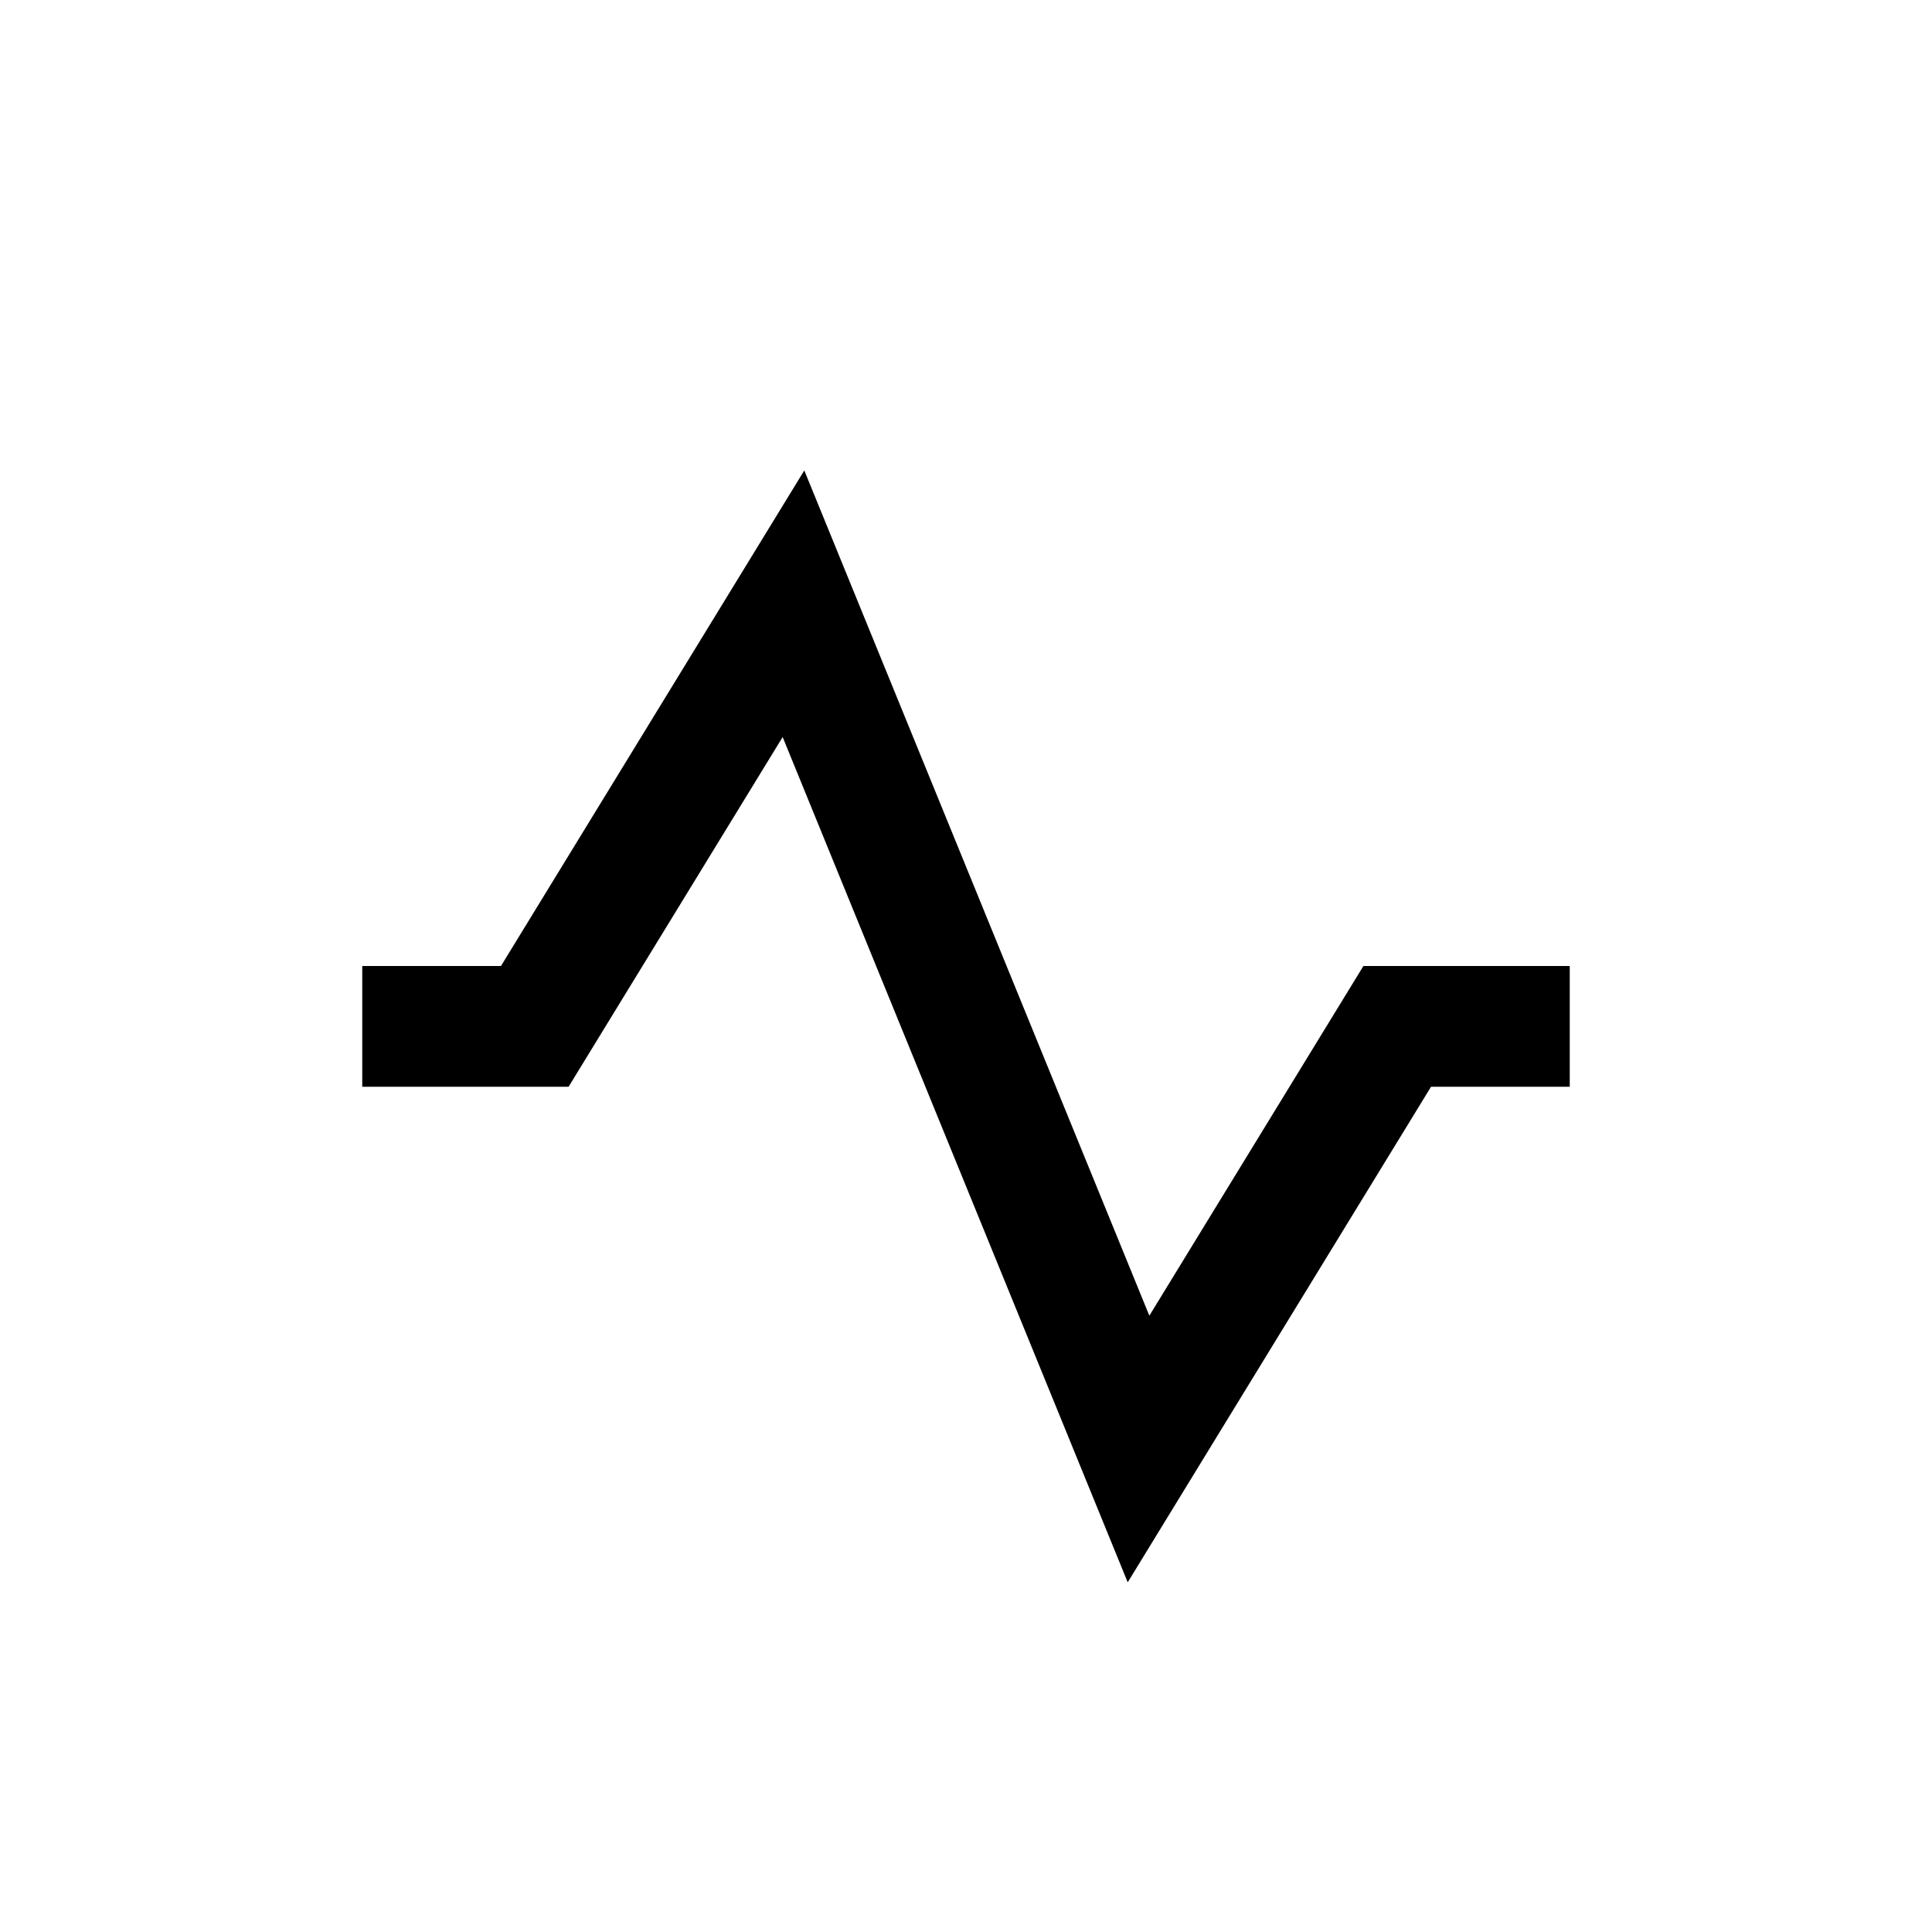
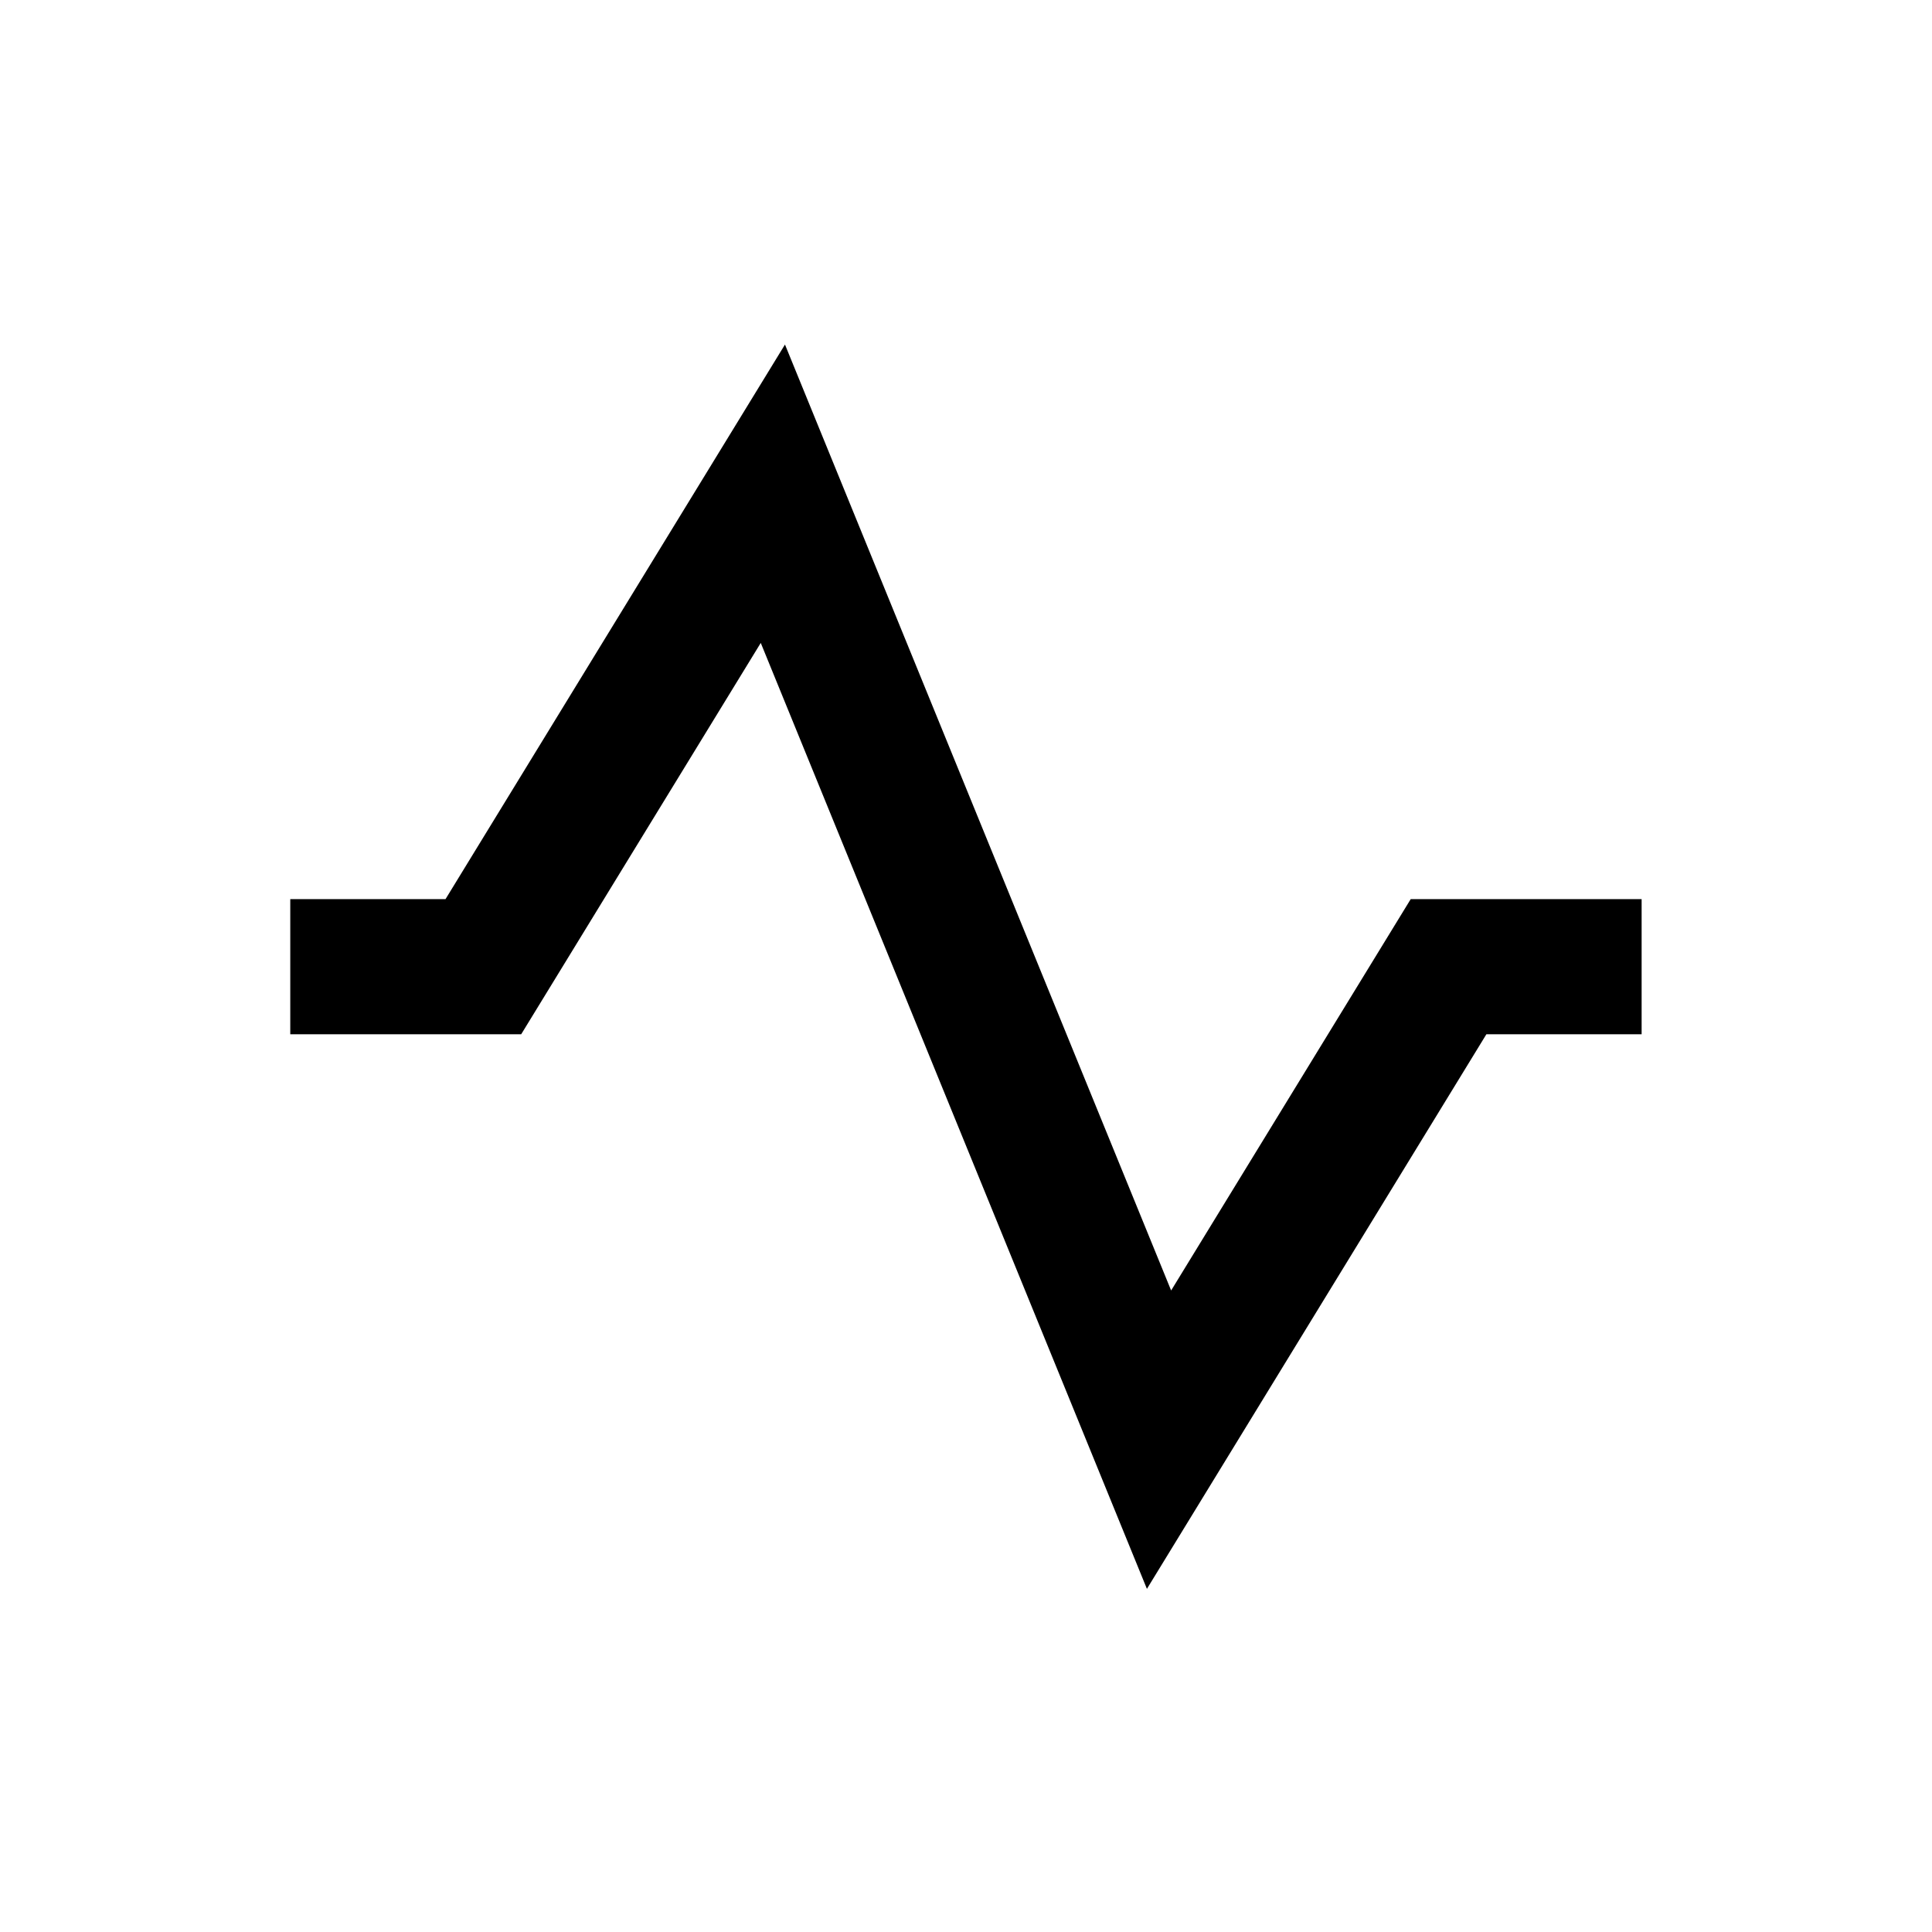
- <svg xmlns="http://www.w3.org/2000/svg" fill="none" version="1.1" width="20" height="20" viewBox="0 0 20 20">
+ <svg xmlns="http://www.w3.org/2000/svg" fill="none" version="1.1" width="20" height="20" viewBox="1.065 1.683 17.871 17.871">
  <defs>
    <clipPath id="master_svg0_192_35070">
      <rect x="19.375" y="-0.625" width="21.25" height="21.25" rx="0" />
    </clipPath>
  </defs>
  <g transform="matrix(-1,0,0,1,40,0)" clip-path="url(#master_svg0_192_35070)">
    <g transform="matrix(-1,0,0,1,72.5,0)">
      <path d="M47.314,11.25L48.75,11.25L48.75,10L46.614,10L44.398,13.62L40.826,4.87L37.686,10L36.25,10L36.25,11.25L38.386,11.25L40.602,7.63L44.174,16.38L47.314,11.25Z" fill-rule="evenodd" fill="currentColor" fill-opacity="1" />
    </g>
  </g>
</svg>
